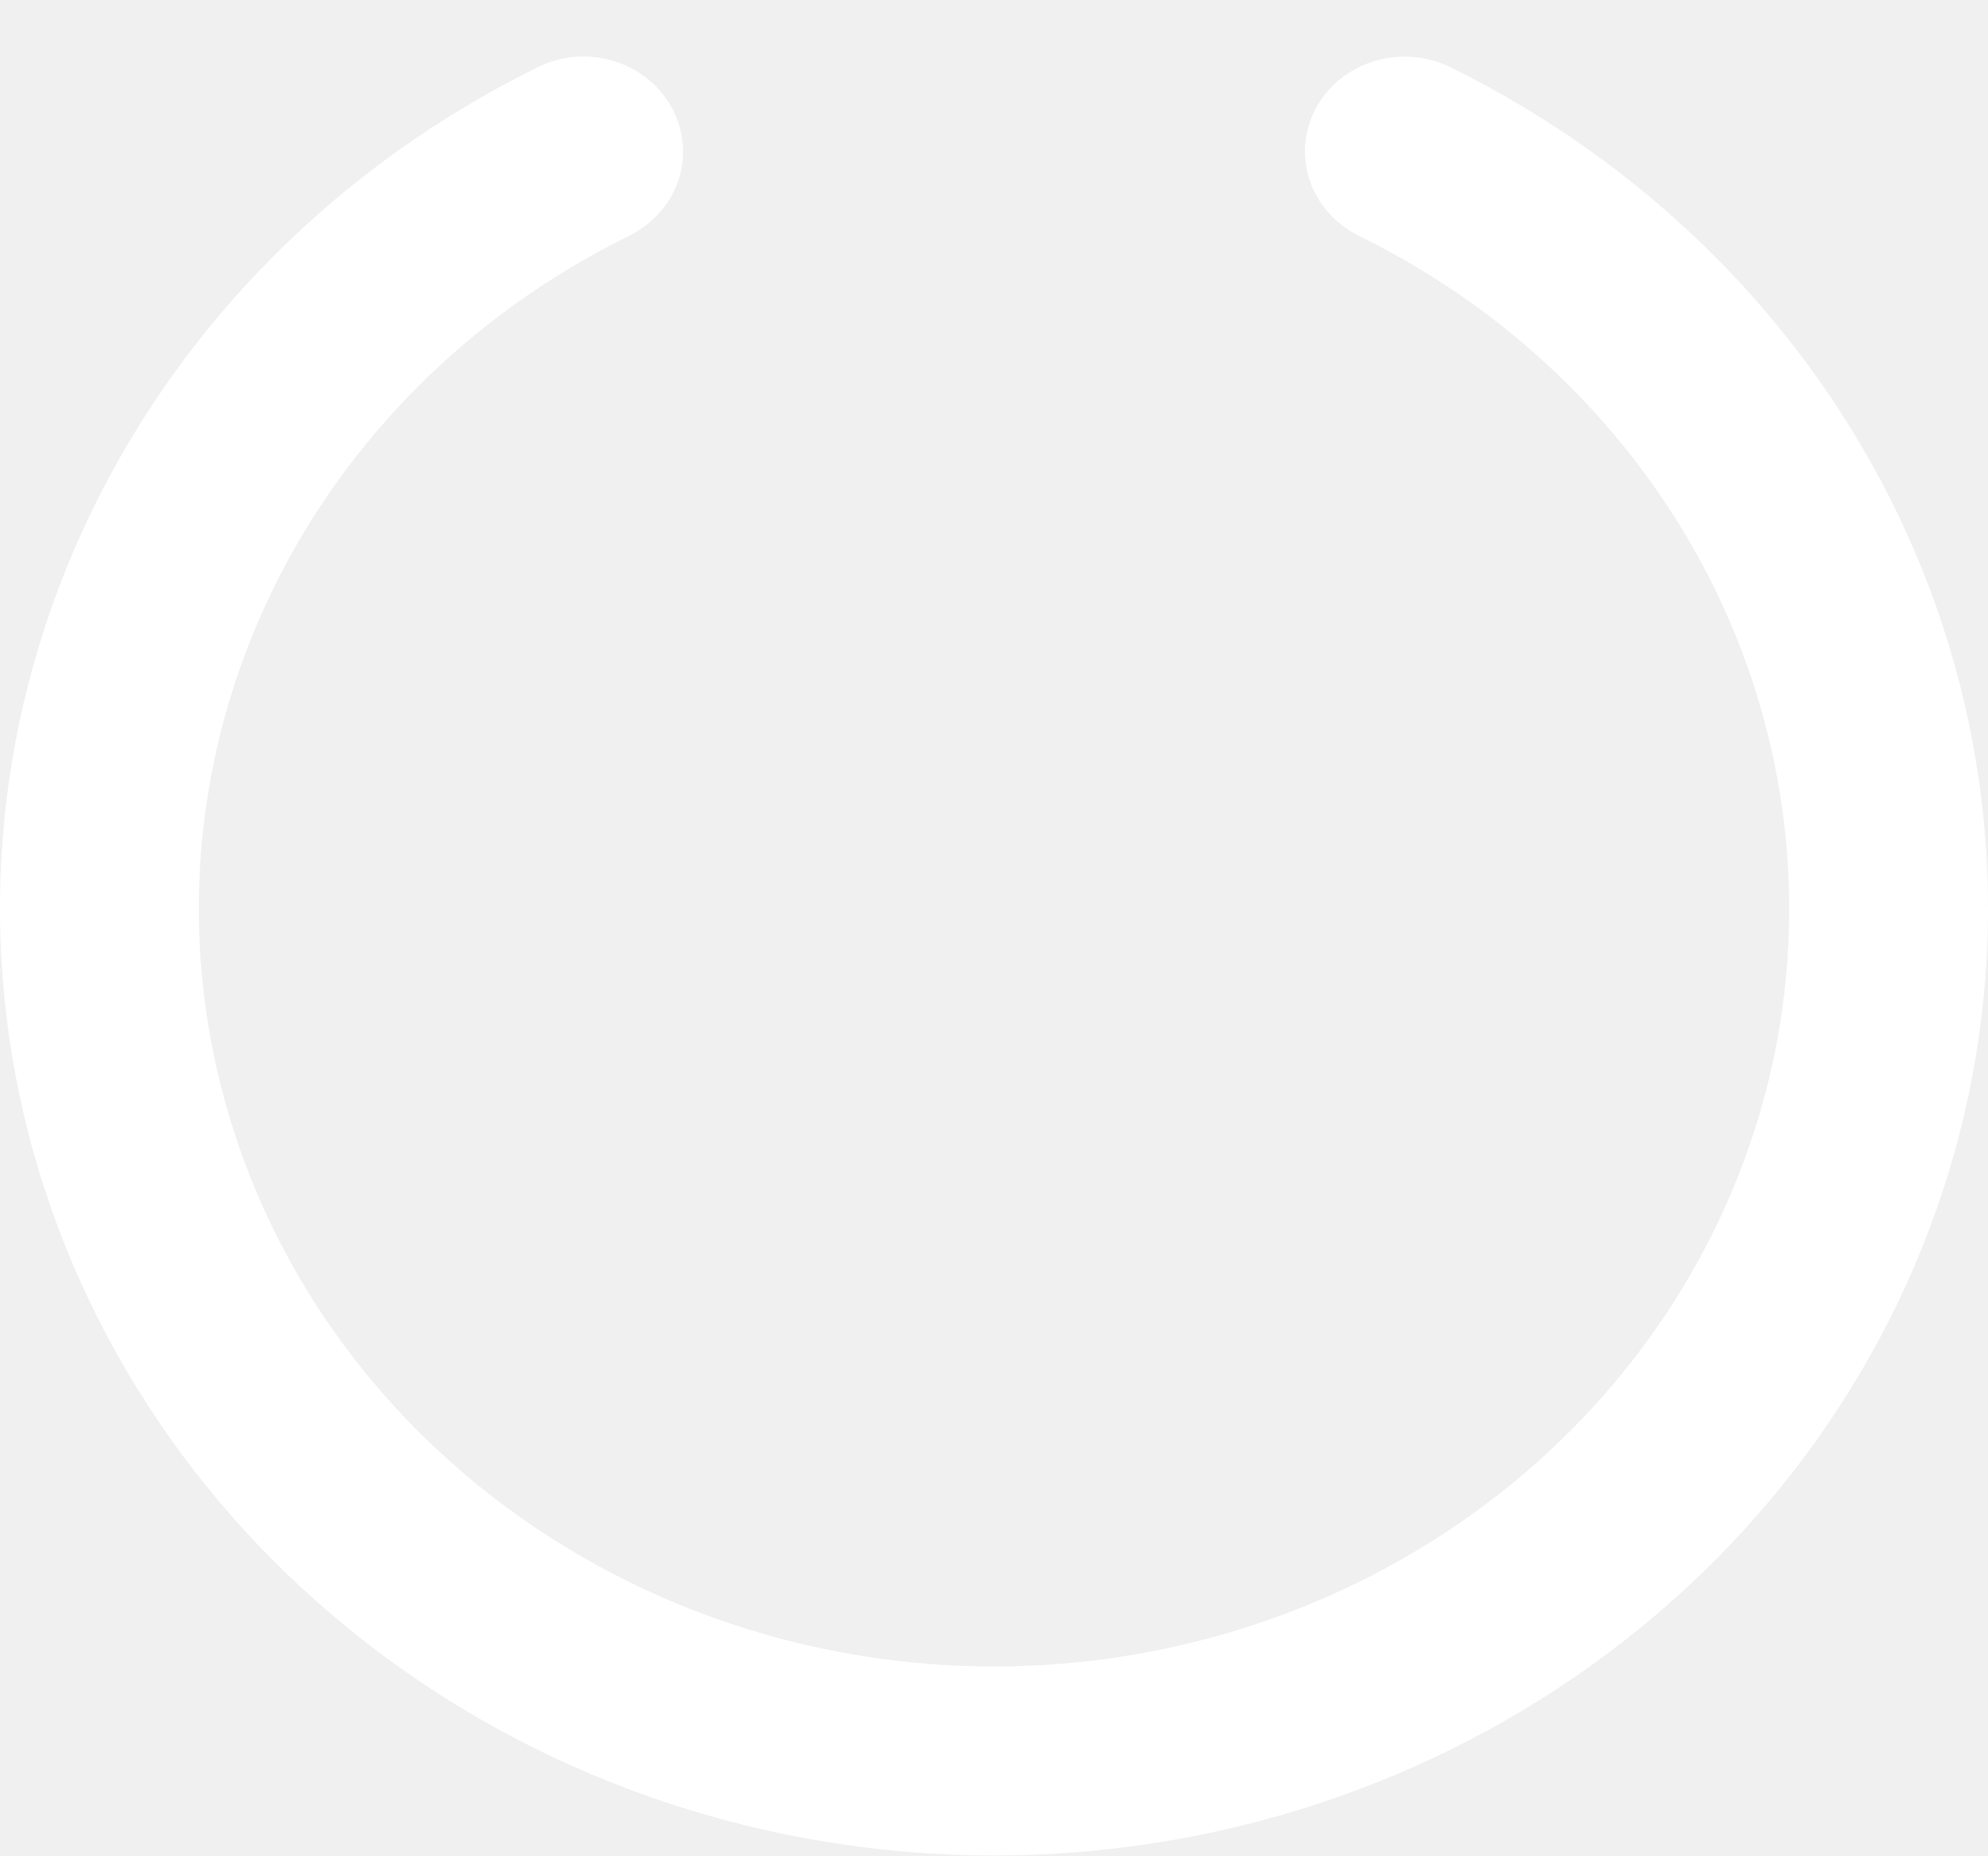
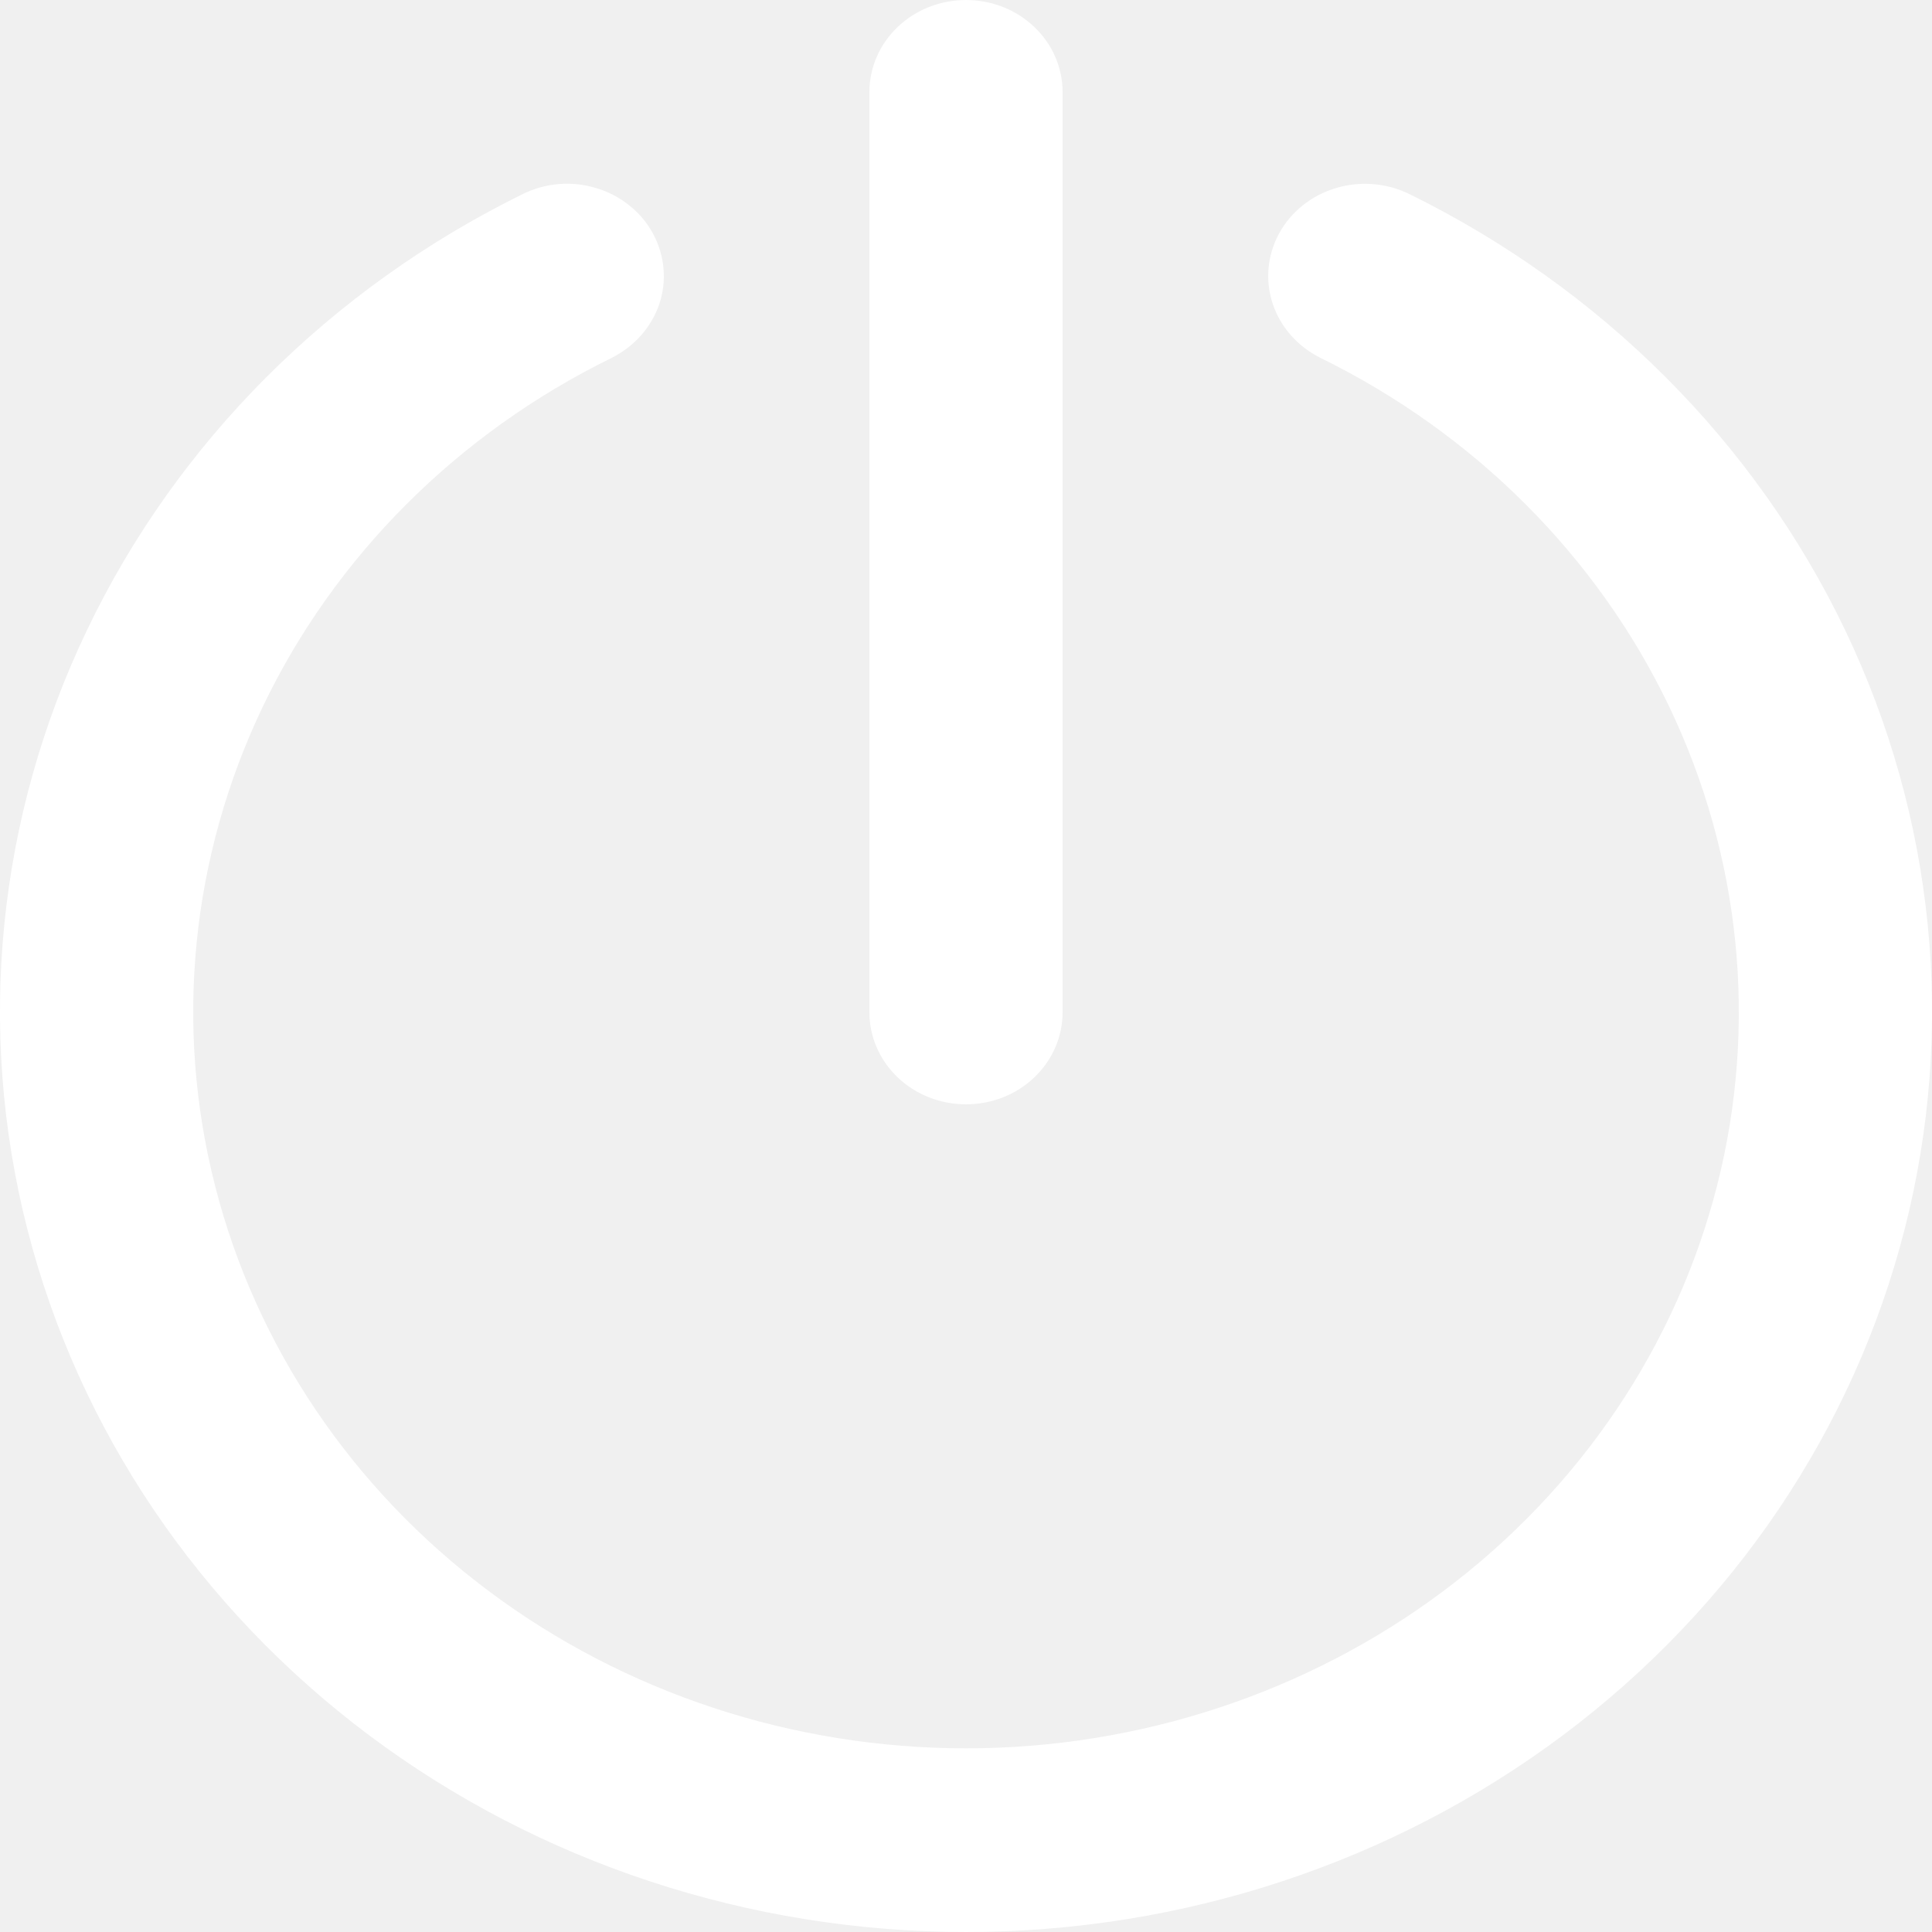
- <svg xmlns="http://www.w3.org/2000/svg" width="15" height="14" viewBox="0 0 15 14" fill="none">
-   <path d="M10.943 0.507C10.766 0.42 10.56 0.403 10.37 0.461C10.18 0.518 10.022 0.645 9.93 0.814C9.839 0.983 9.821 1.179 9.882 1.36C9.942 1.541 10.076 1.691 10.253 1.779C11.448 2.366 12.401 3.32 12.959 4.485C13.517 5.651 13.648 6.962 13.331 8.207C13.013 9.452 12.266 10.559 11.209 11.351C10.151 12.143 8.845 12.574 7.5 12.574C6.155 12.574 4.849 12.143 3.792 11.351C2.734 10.559 1.987 9.452 1.67 8.207C1.352 6.962 1.483 5.651 2.041 4.485C2.599 3.32 3.552 2.366 4.748 1.779C4.835 1.735 4.913 1.676 4.977 1.604C5.04 1.533 5.089 1.45 5.119 1.36C5.149 1.27 5.16 1.176 5.151 1.082C5.143 0.989 5.115 0.898 5.07 0.814C5.025 0.73 4.963 0.656 4.887 0.596C4.812 0.535 4.725 0.489 4.631 0.461C4.537 0.432 4.438 0.421 4.339 0.429C4.241 0.437 4.145 0.464 4.058 0.507C2.564 1.242 1.373 2.434 0.676 3.891C-0.022 5.348 -0.185 6.986 0.212 8.542C0.609 10.098 1.544 11.482 2.865 12.472C4.187 13.462 5.819 14 7.5 14C9.181 14 10.813 13.462 12.135 12.472C13.457 11.482 14.391 10.098 14.788 8.542C15.185 6.986 15.022 5.348 14.325 3.891C13.627 2.434 12.436 1.242 10.943 0.507Z" fill="white" />
+ <svg xmlns="http://www.w3.org/2000/svg" width="15" height="15" viewBox="0 0 15 15" fill="none">
+   <path d="M7.5 8.574C7.699 8.574 7.89 8.499 8.03 8.365C8.171 8.231 8.25 8.049 8.25 7.86V0.715C8.25 0.525 8.171 0.343 8.03 0.209C7.89 0.075 7.699 0 7.5 0C7.301 0 7.11 0.075 6.97 0.209C6.829 0.343 6.75 0.525 6.75 0.715V7.86C6.75 8.049 6.829 8.231 6.97 8.365C7.11 8.499 7.301 8.574 7.5 8.574Z" fill="white" />
+   <path d="M10.943 1.507C10.766 1.42 10.56 1.403 10.37 1.461C10.18 1.518 10.022 1.645 9.93 1.814C9.839 1.983 9.821 2.179 9.882 2.36C9.942 2.541 10.076 2.691 10.253 2.779C11.448 3.366 12.401 4.32 12.959 5.485C13.517 6.651 13.648 7.962 13.331 9.207C13.013 10.452 12.266 11.559 11.209 12.351C10.151 13.143 8.845 13.574 7.5 13.574C6.155 13.574 4.849 13.143 3.792 12.351C2.734 11.559 1.987 10.452 1.67 9.207C1.352 7.962 1.483 6.651 2.041 5.485C2.599 4.32 3.552 3.366 4.748 2.779C4.835 2.735 4.913 2.676 4.977 2.604C5.04 2.532 5.089 2.449 5.119 2.36C5.149 2.27 5.16 2.176 5.151 2.082C5.143 1.989 5.115 1.897 5.07 1.814C5.025 1.73 4.963 1.656 4.887 1.596C4.812 1.535 4.725 1.489 4.631 1.461C4.537 1.432 4.438 1.421 4.339 1.429C4.241 1.437 4.145 1.464 4.058 1.507C2.564 2.242 1.373 3.434 0.676 4.891C-0.022 6.348 -0.185 7.986 0.212 9.542C0.609 11.098 1.544 12.482 2.865 13.472C4.187 14.462 5.819 15 7.5 15C9.181 15 10.813 14.462 12.135 13.472C13.457 12.482 14.391 11.098 14.788 9.542C15.185 7.986 15.022 6.348 14.325 4.891C13.627 3.434 12.436 2.242 10.943 1.507Z" fill="white" />
</svg>
